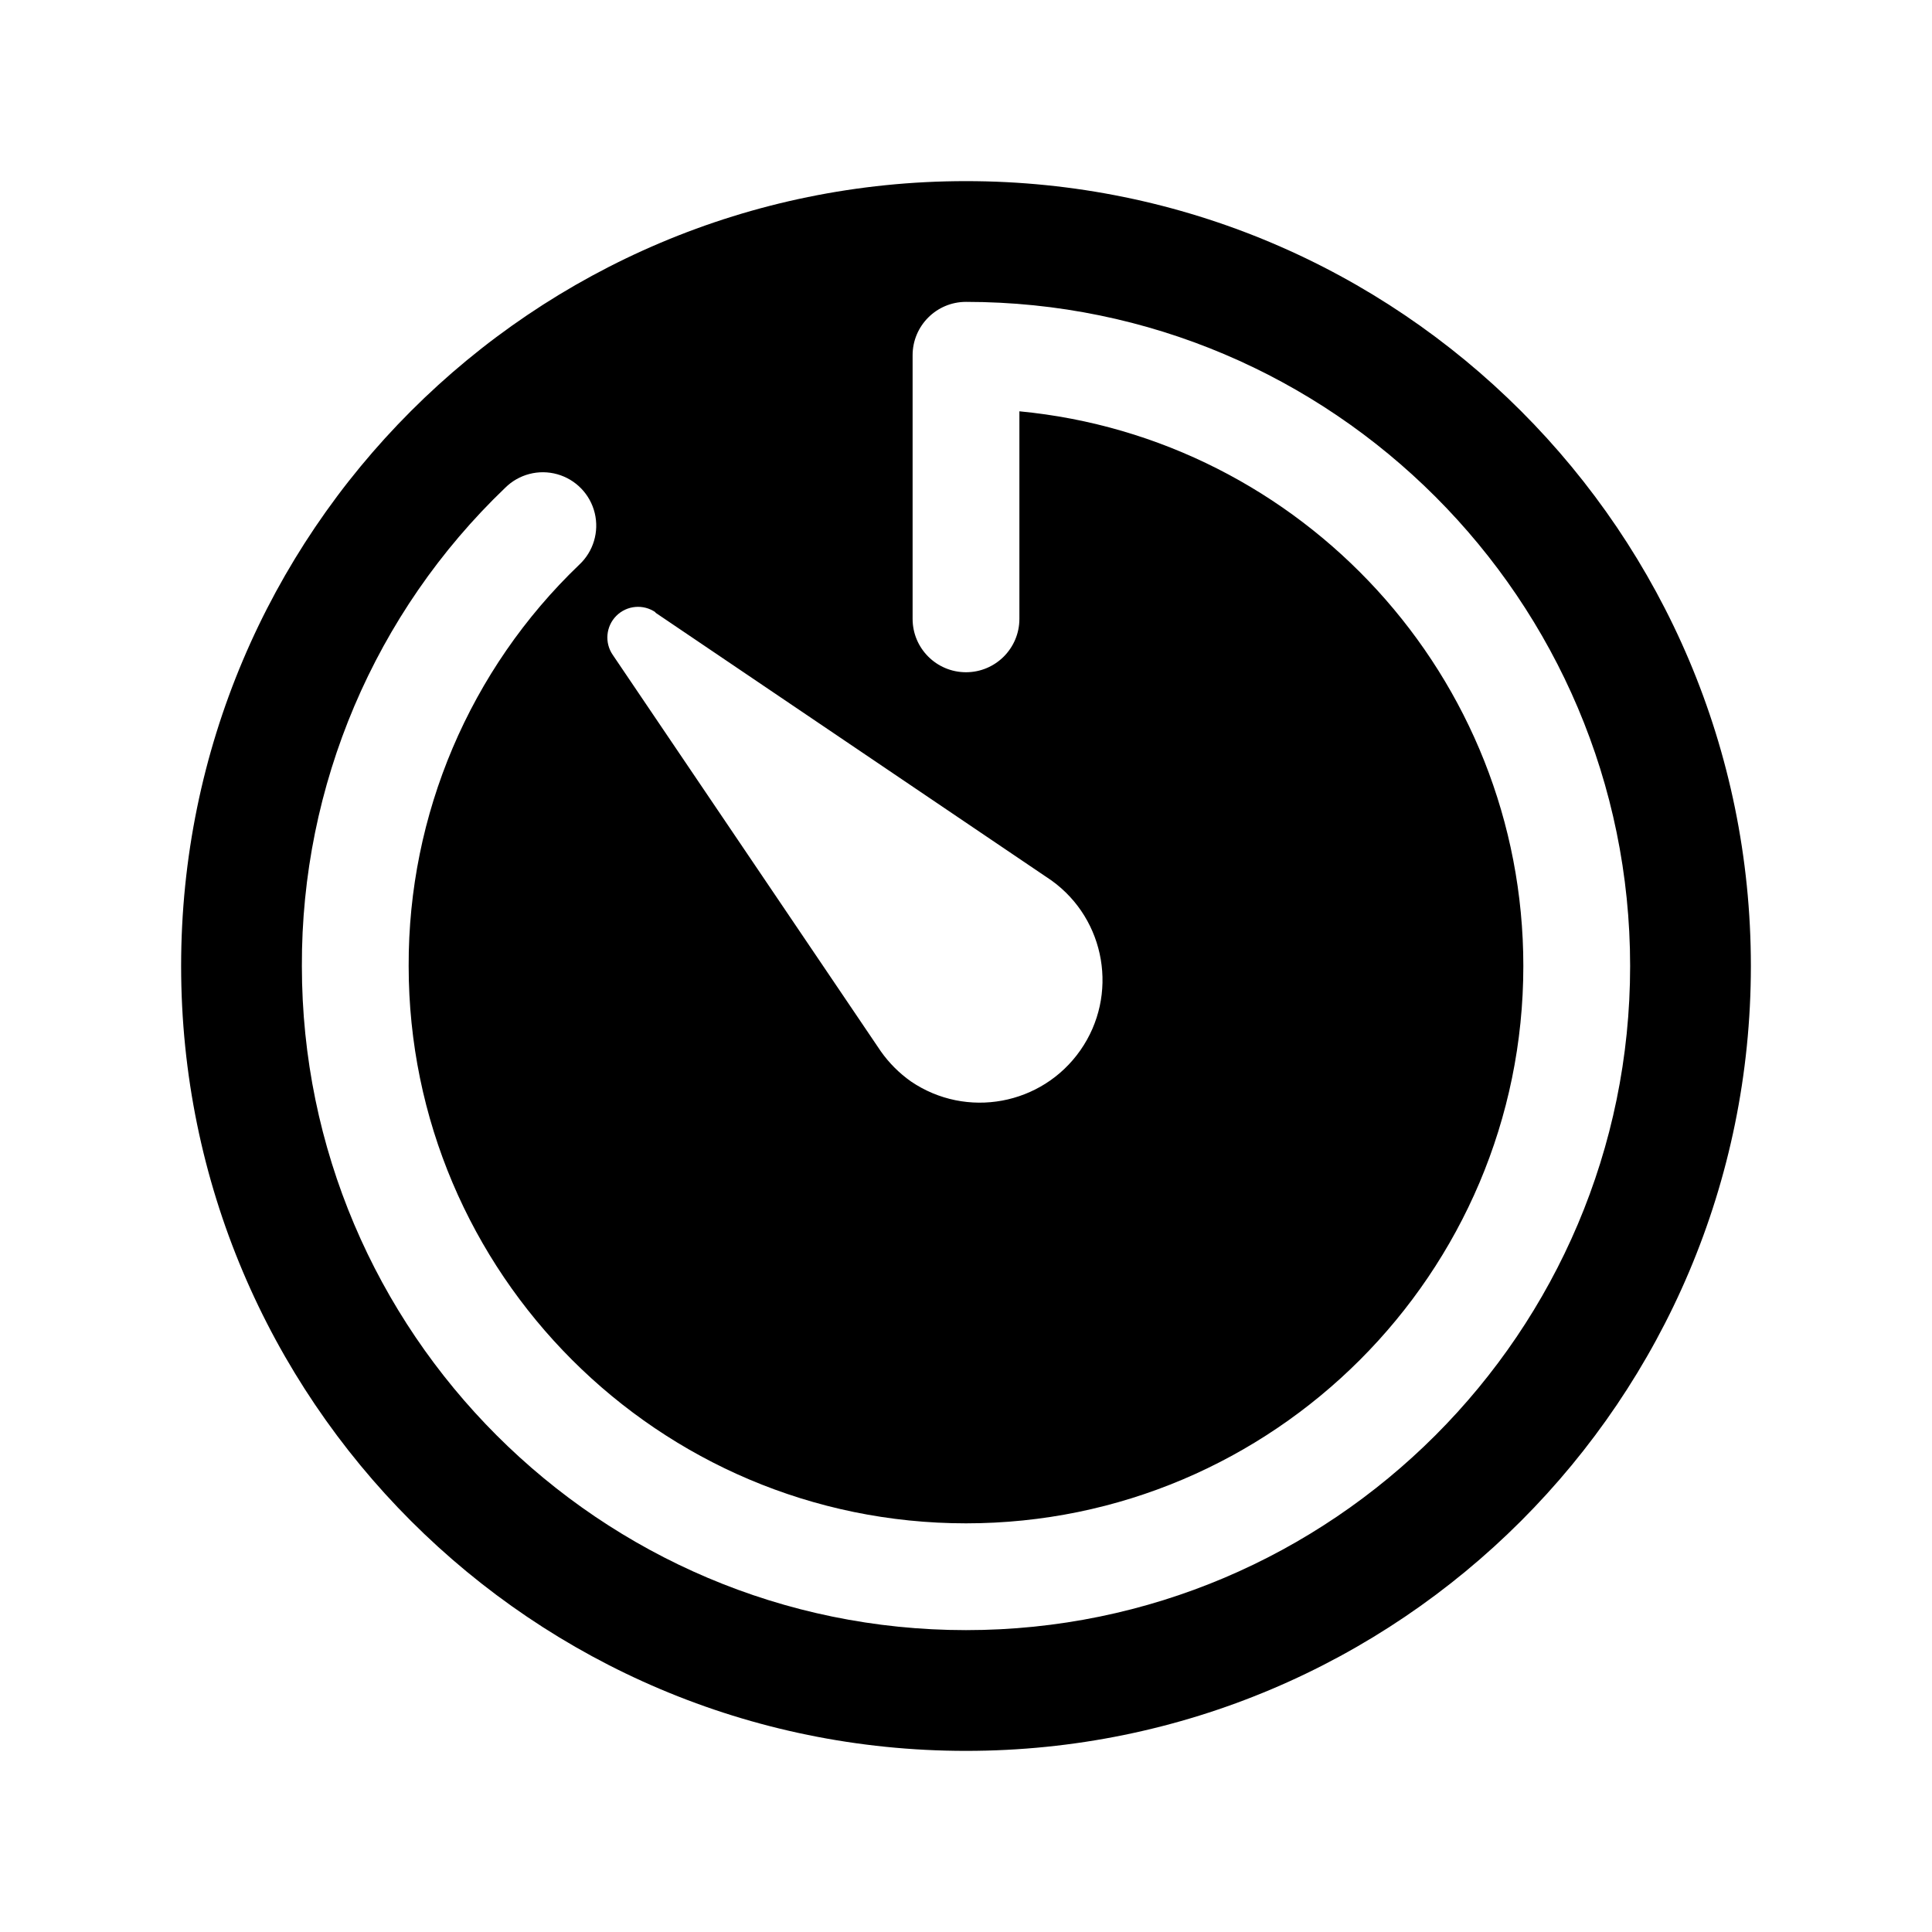
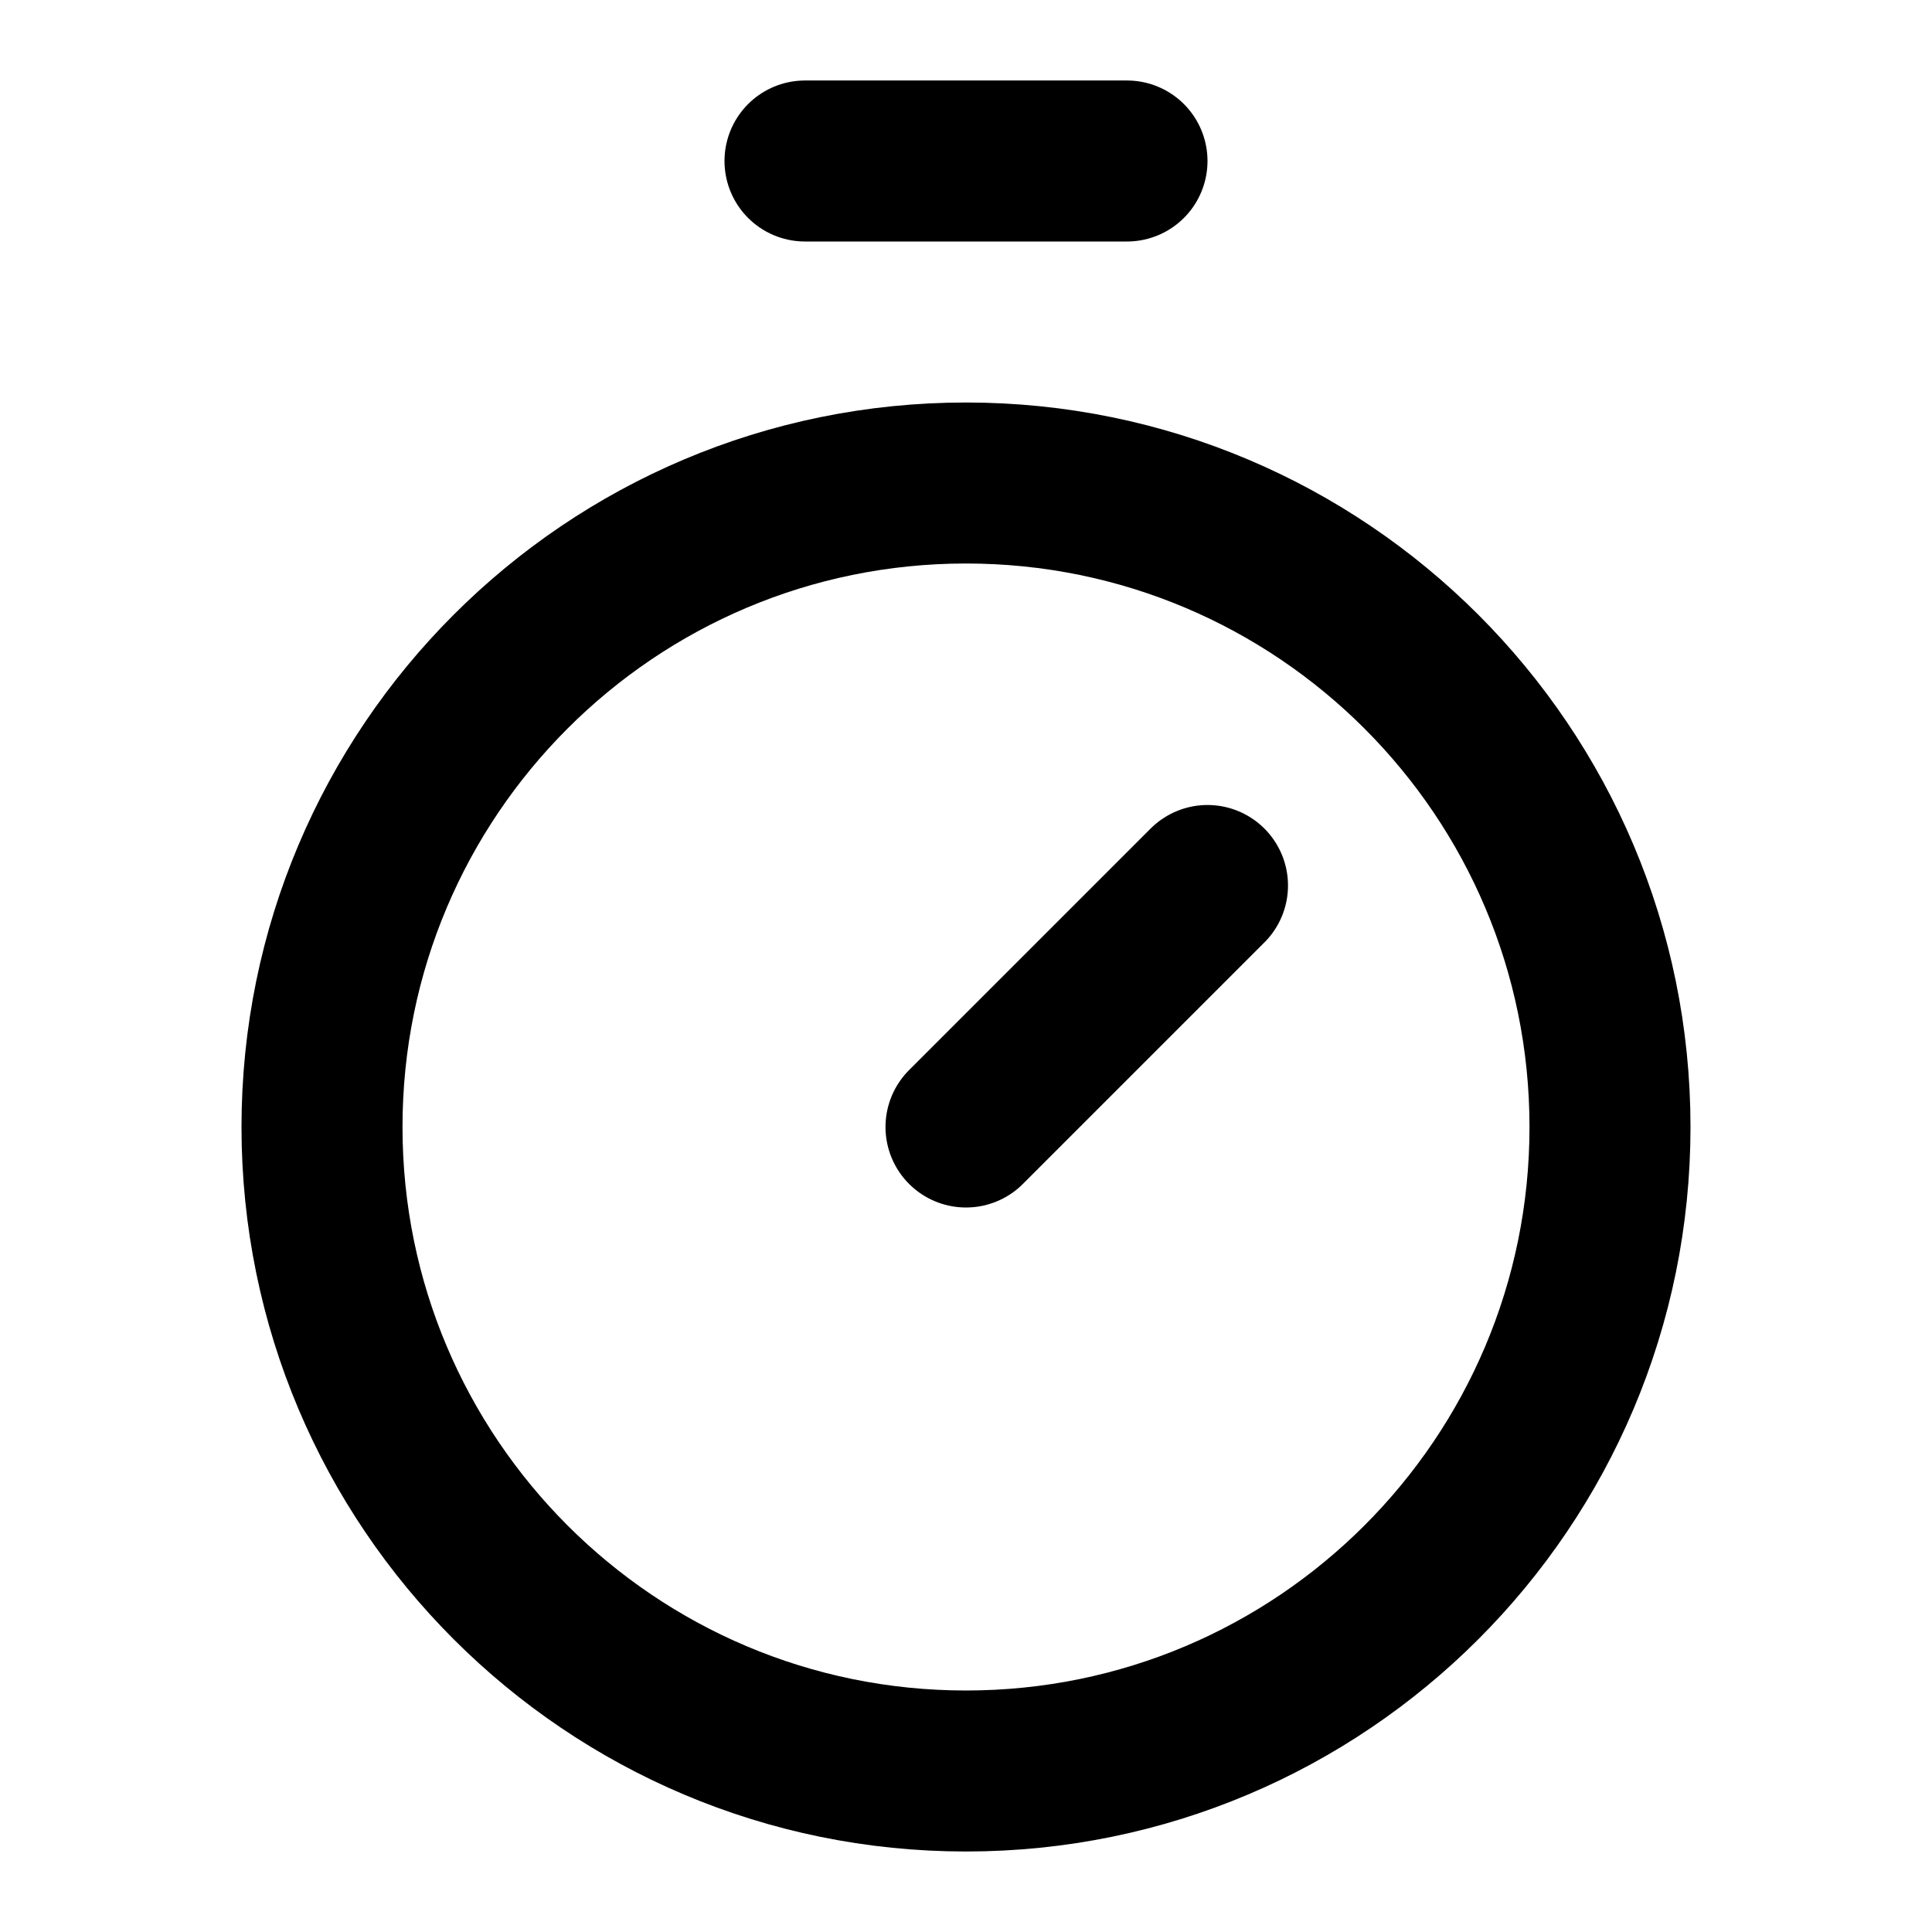
- <svg xmlns="http://www.w3.org/2000/svg" width="512" height="512" viewBox="0 0 512 512">
-   <path d="M256,48C141.12,48,48,141.12,48,256s93.12,208,208,208,208-93.12,208-208S370.88,48,256,48ZM173.67,162.34l105,71a32.5,32.5,0,0,1-37.25,53.26,33.21,33.21,0,0,1-8-8l-71-105a8.13,8.13,0,0,1,11.32-11.32ZM256,432C159,432,80,353.05,80,256a174.55,174.55,0,0,1,53.87-126.72,14.15,14.15,0,1,1,19.64,20.37A146.53,146.53,0,0,0,108.3,256c0,81.44,66.26,147.7,147.7,147.7S403.7,337.44,403.7,256c0-76.67-58.72-139.88-133.55-147V164a14.15,14.15,0,1,1-28.3,0V94.15A14.15,14.15,0,0,1,256,80C353.05,80,432,159,432,256S353.05,432,256,432Z" />
+ <svg xmlns="http://www.w3.org/2000/svg" width="24" height="24" viewBox="0 0 24 24" fill="none" stroke="currentColor" stroke-width="2" stroke-linecap="round" stroke-linejoin="round">
+   <line x1="10" x2="14" y1="2" y2="2" />
+   <line x1="12" x2="15" y1="14" y2="11" />
+   <circle cx="12" cy="14" r="8" />
</svg>
